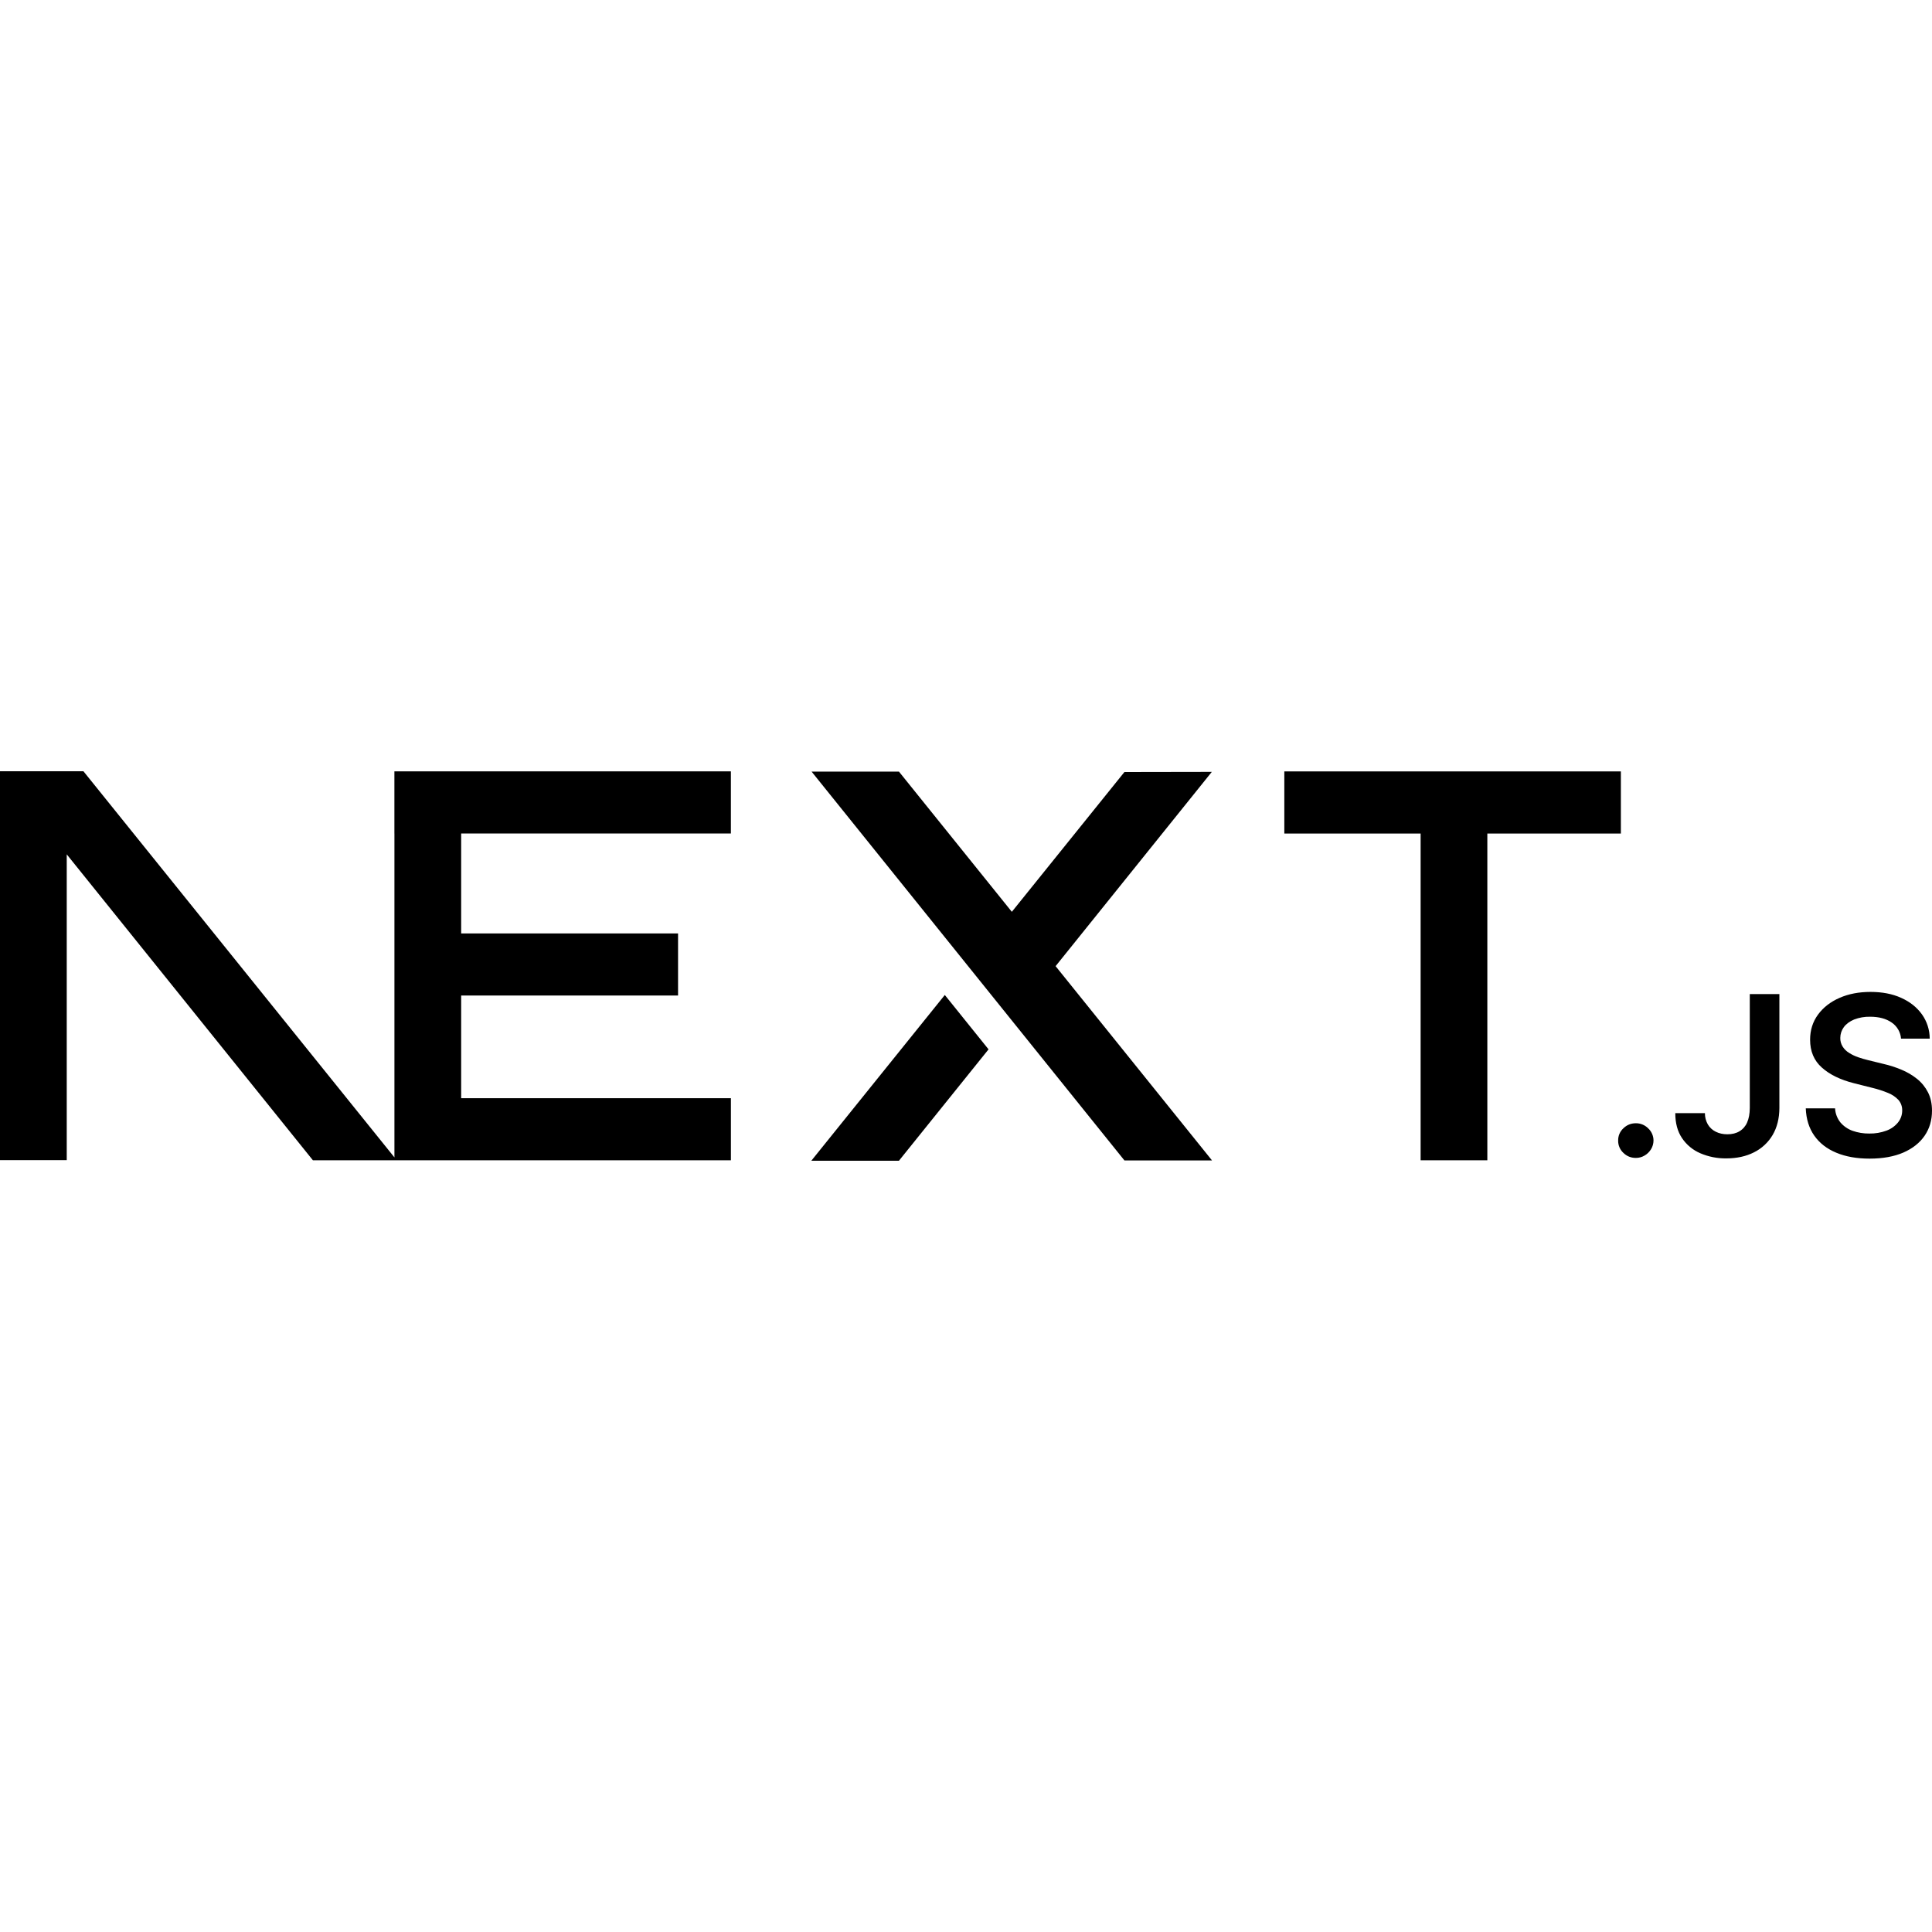
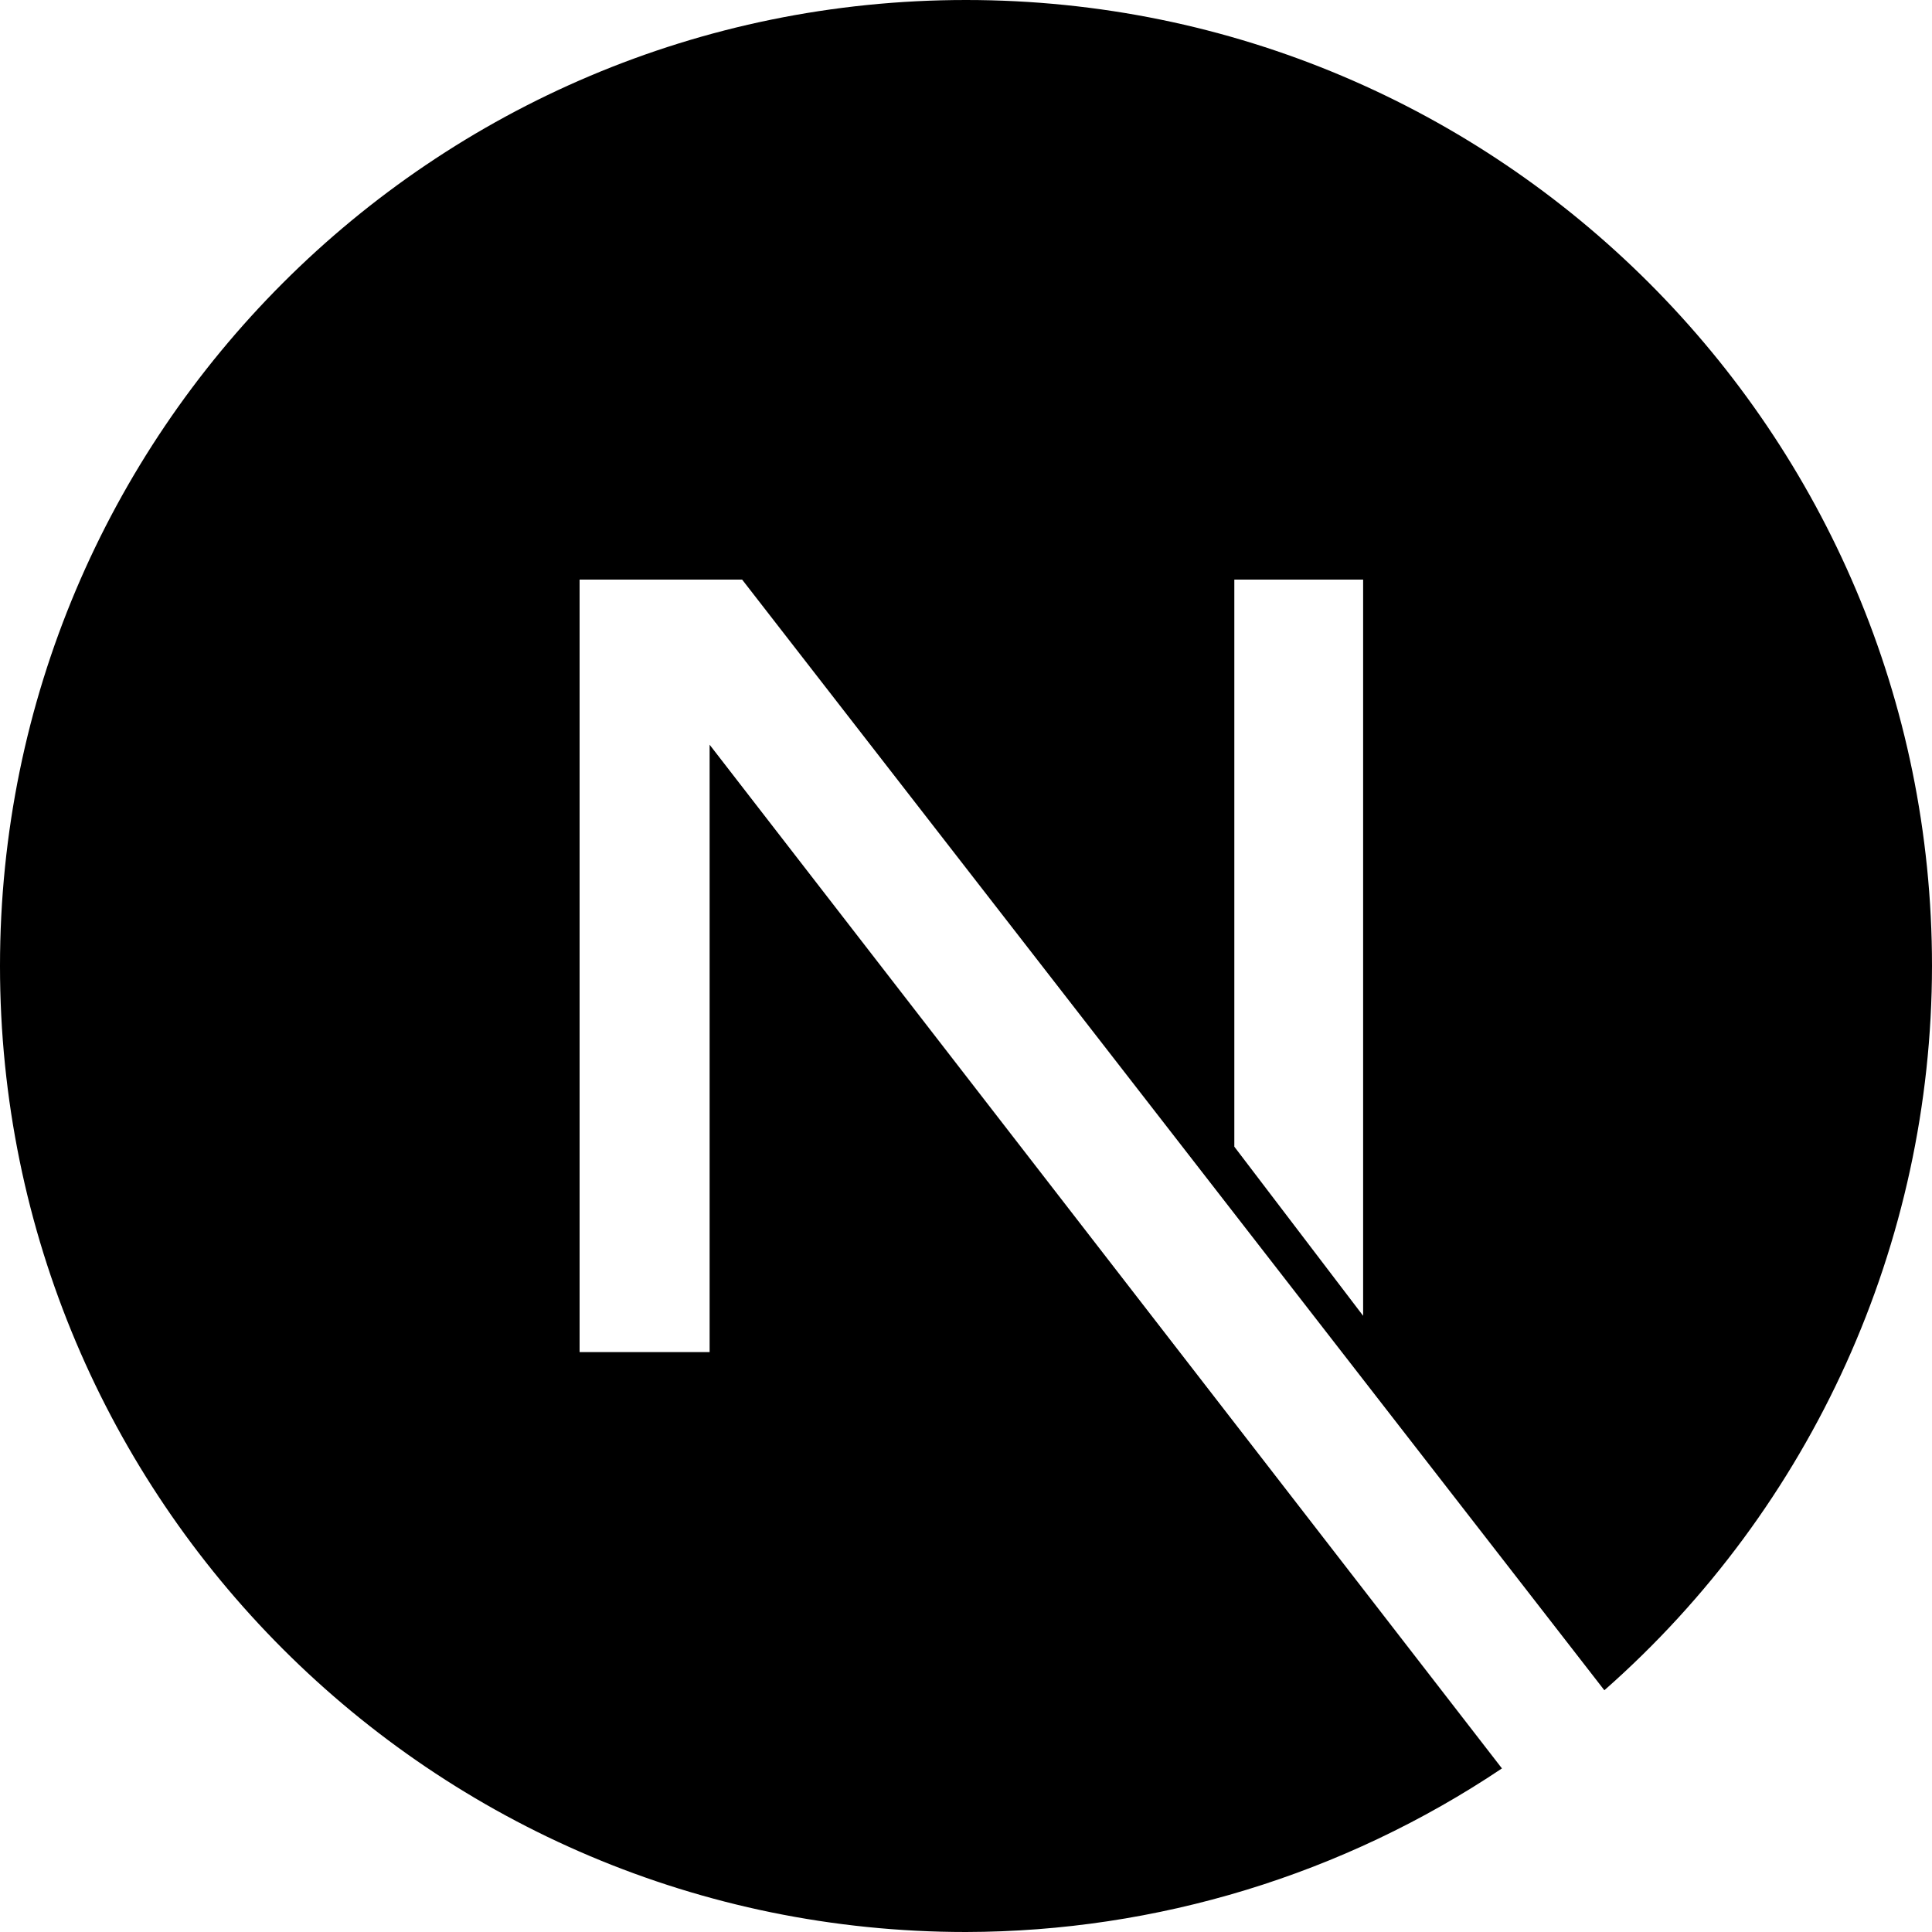
<svg xmlns="http://www.w3.org/2000/svg" width="128" height="128" viewBox="0 0 128 128">
-   <path d="M0 51.098V76.86h4.422V56.604L20.73 76.87h27.694v-4.113H30.553v-6.801h14.37v-4.113h-14.37v-6.621h17.87v-4.116H26.13v4.116h.002V76.68L5.527 51.098H0zm85.09.01v4.115h9.03v21.65h4.42v-21.65h8.847v-4.116H85.09zm-31.322.011 20.73 25.764h5.803L69.936 64.01l10.35-12.871-5.79.01-7.459 9.261-7.48-9.29h-5.79zm70.158 14.598c-.761 0-1.445.128-2.051.394-.602.263-1.078.633-1.426 1.108-.35.476-.525 1.032-.525 1.664 0 .77.258 1.384.78 1.847.517.464 1.227.809 2.124 1.036l1.24.312a7.02 7.02 0 0 1 1.026.334 1.91 1.91 0 0 1 .683.461 1.034 1.034 0 0 1 .248.697 1.25 1.25 0 0 1-.283.803 1.77 1.77 0 0 1-.76.535 3.11 3.11 0 0 1-1.132.192 3.24 3.24 0 0 1-1.116-.182 1.902 1.902 0 0 1-.804-.557 1.63 1.63 0 0 1-.352-.931h-1.941c.027.71.216 1.316.566 1.812s.836.873 1.46 1.13c.62.26 1.357.39 2.202.39.875 0 1.619-.136 2.233-.4.617-.27 1.088-.643 1.414-1.118.327-.479.488-1.028.488-1.658 0-.466-.09-.872-.266-1.217a2.726 2.726 0 0 0-.72-.887 4.227 4.227 0 0 0-1.028-.607 7.09 7.09 0 0 0-1.19-.385l-1.02-.25a6.975 6.975 0 0 1-.667-.195 2.82 2.82 0 0 1-.597-.285 1.304 1.304 0 0 1-.43-.418 1.037 1.037 0 0 1-.158-.58 1.21 1.21 0 0 1 .238-.717c.156-.21.385-.376.678-.5a2.771 2.771 0 0 1 1.056-.184c.585 0 1.062.126 1.43.383a1.424 1.424 0 0 1 .623 1.07h1.9a2.775 2.775 0 0 0-.513-1.607c-.333-.466-.792-.833-1.377-1.096-.584-.265-1.26-.394-2.033-.394zm-7.998.144v7.55c-.003.377-.062.697-.176.954a1.25 1.25 0 0 1-.506.584c-.218.133-.488.2-.803.2-.29 0-.546-.057-.771-.17a1.247 1.247 0 0 1-.522-.481 1.474 1.474 0 0 1-.195-.75h-1.963c0 .661.147 1.213.447 1.656a2.768 2.768 0 0 0 1.211 1.002 4.22 4.22 0 0 0 1.72.34c.697 0 1.311-.134 1.835-.4a2.97 2.97 0 0 0 1.236-1.149c.293-.499.444-1.093.448-1.787v-7.549h-1.961zm-53.332.059-8.844 10.982h5.805l5.937-7.38-2.898-3.602zm45.785 8.498c-.324 0-.6.112-.83.336a1.07 1.07 0 0 0-.344.807 1.082 1.082 0 0 0 .344.818c.23.225.506.336.83.336a1.105 1.105 0 0 0 .574-.156c.177-.101.318-.24.428-.416a1.115 1.115 0 0 0 .166-.582 1.097 1.097 0 0 0-.354-.807 1.133 1.133 0 0 0-.814-.336z" />
+   <path d="M64 0A64 64 0 0 0 0 64a64 64 0 0 0 64 64 64 64 0 0 0 35.508-10.838L47.014 49.34v40.238H38.4V38.4h10.768l57.125 73.584A64 64 0 0 0 128 64 64 64 0 0 0 64 0Zm17.777 38.4h8.534v48.776L81.777 75.97Zm24.18 73.92-.111.096a64 64 0 0 0 .111-.096z" />
</svg>
